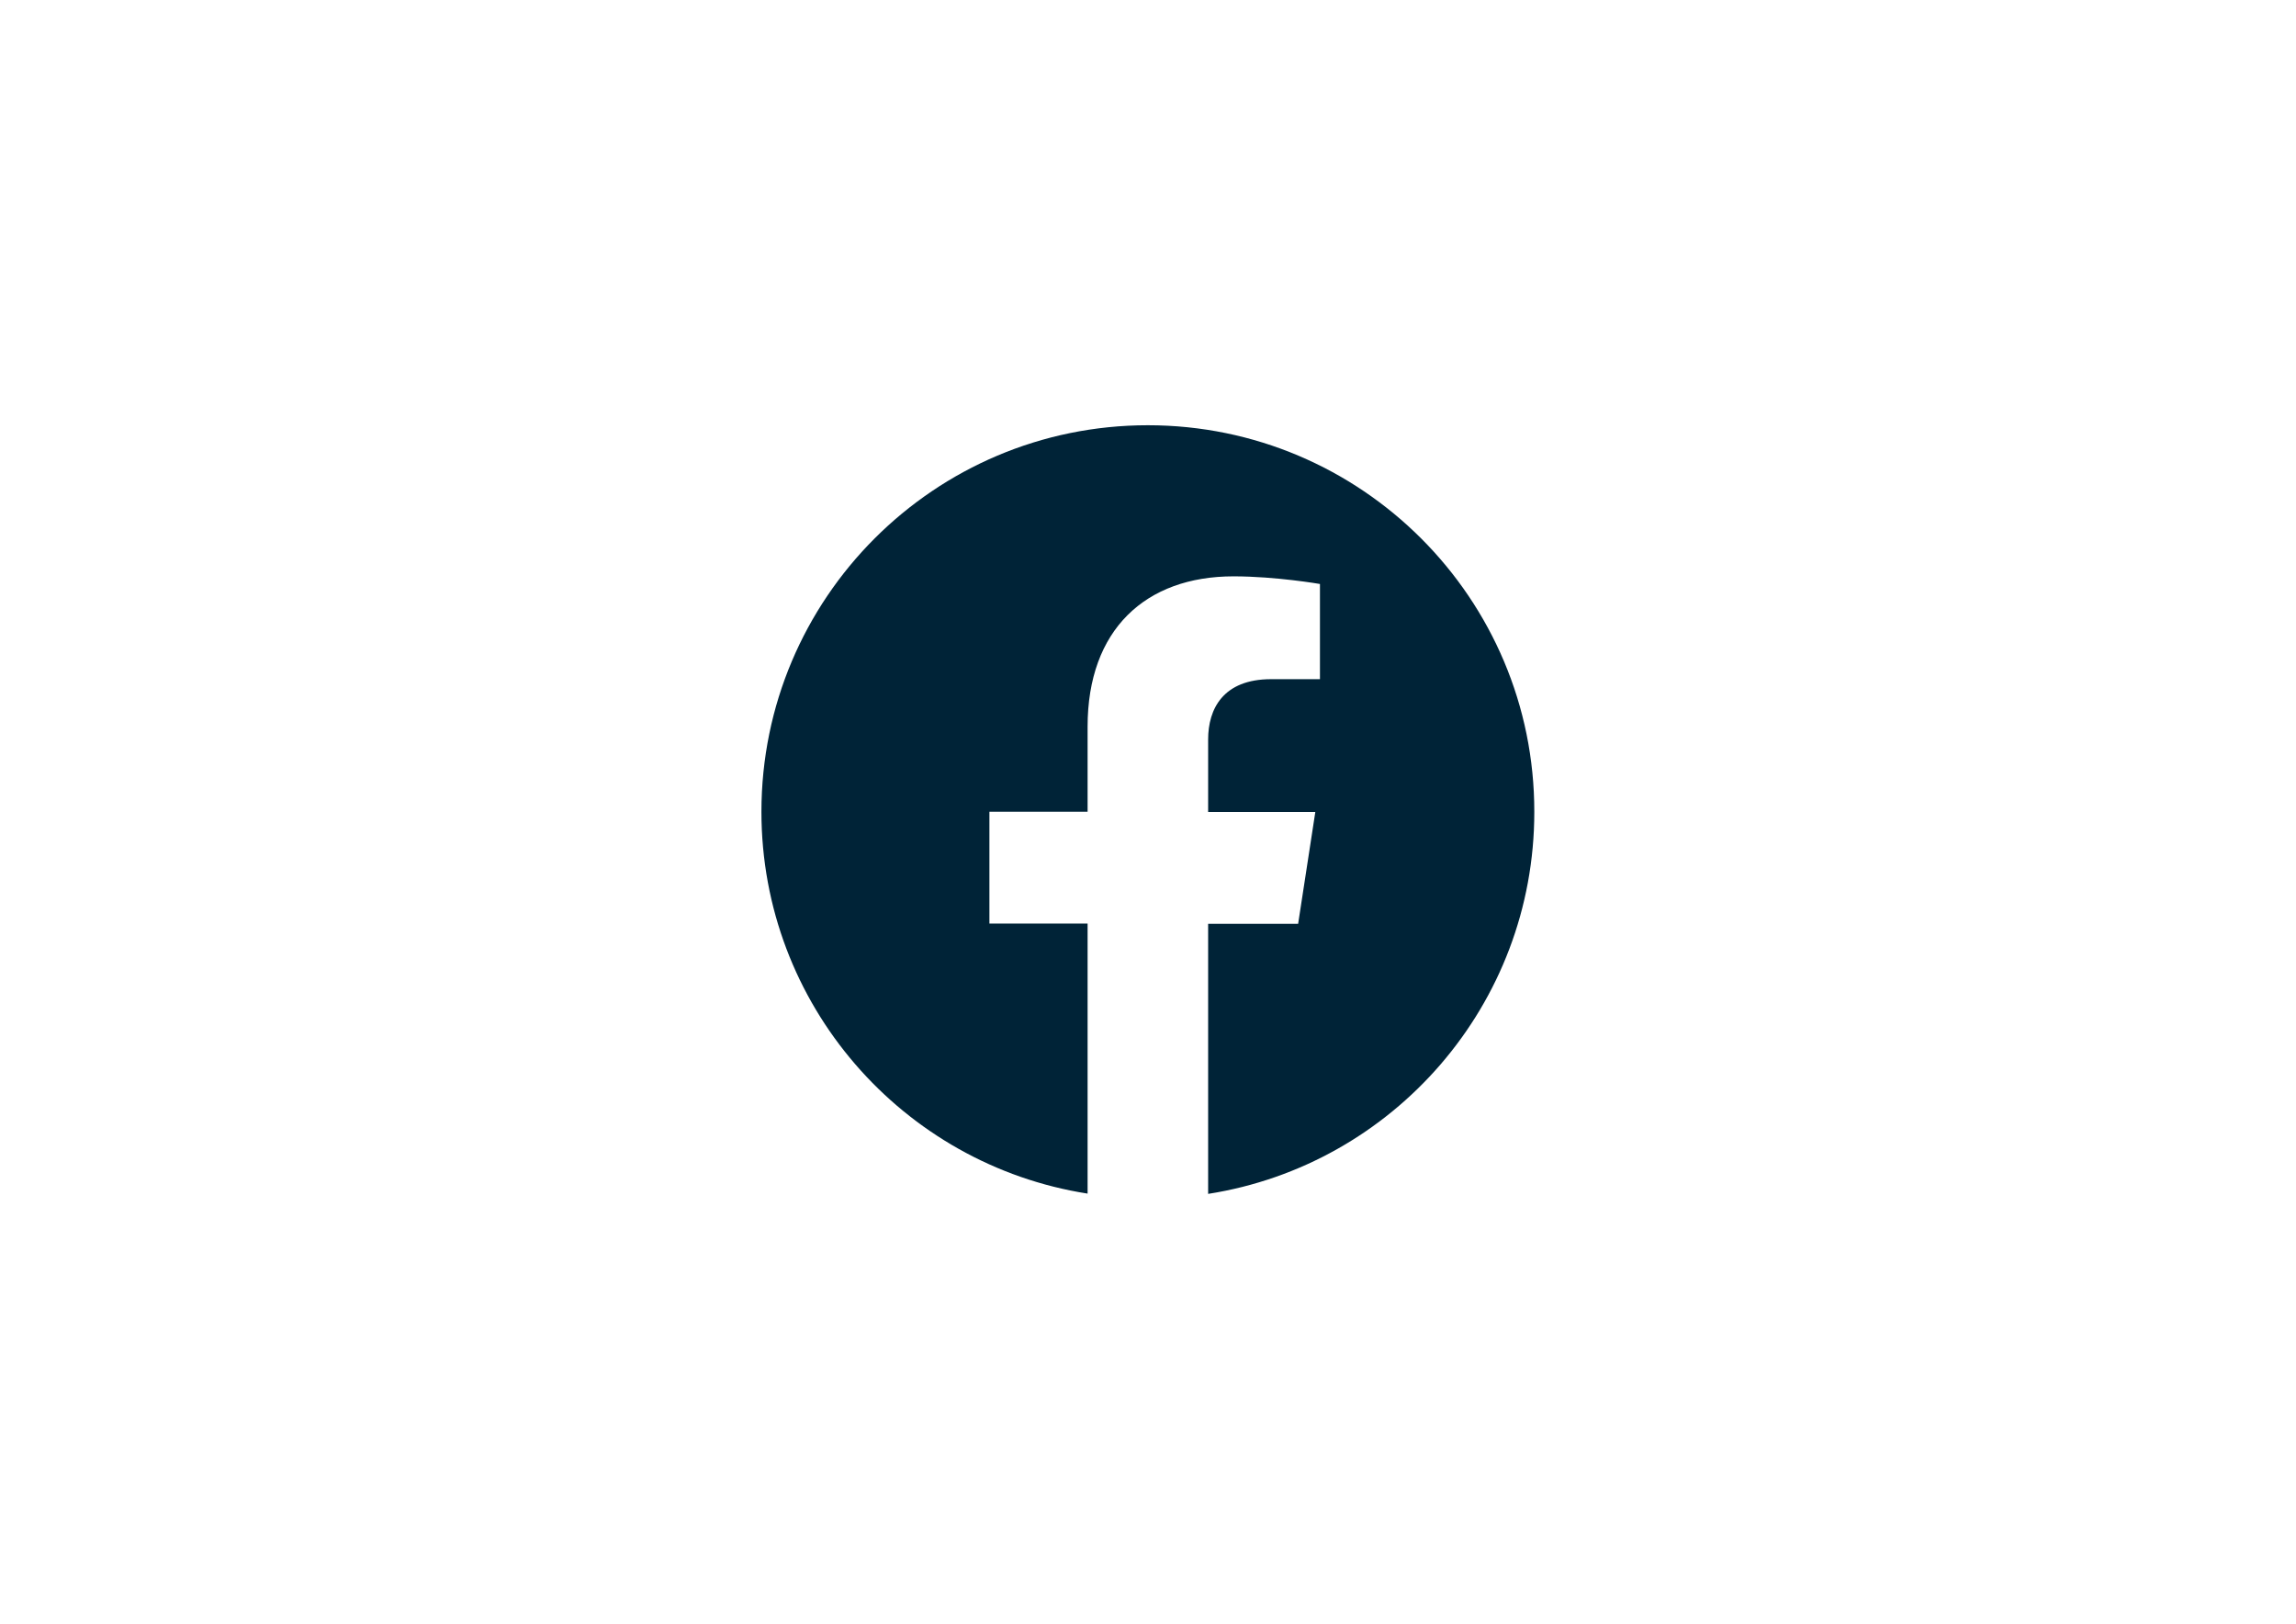
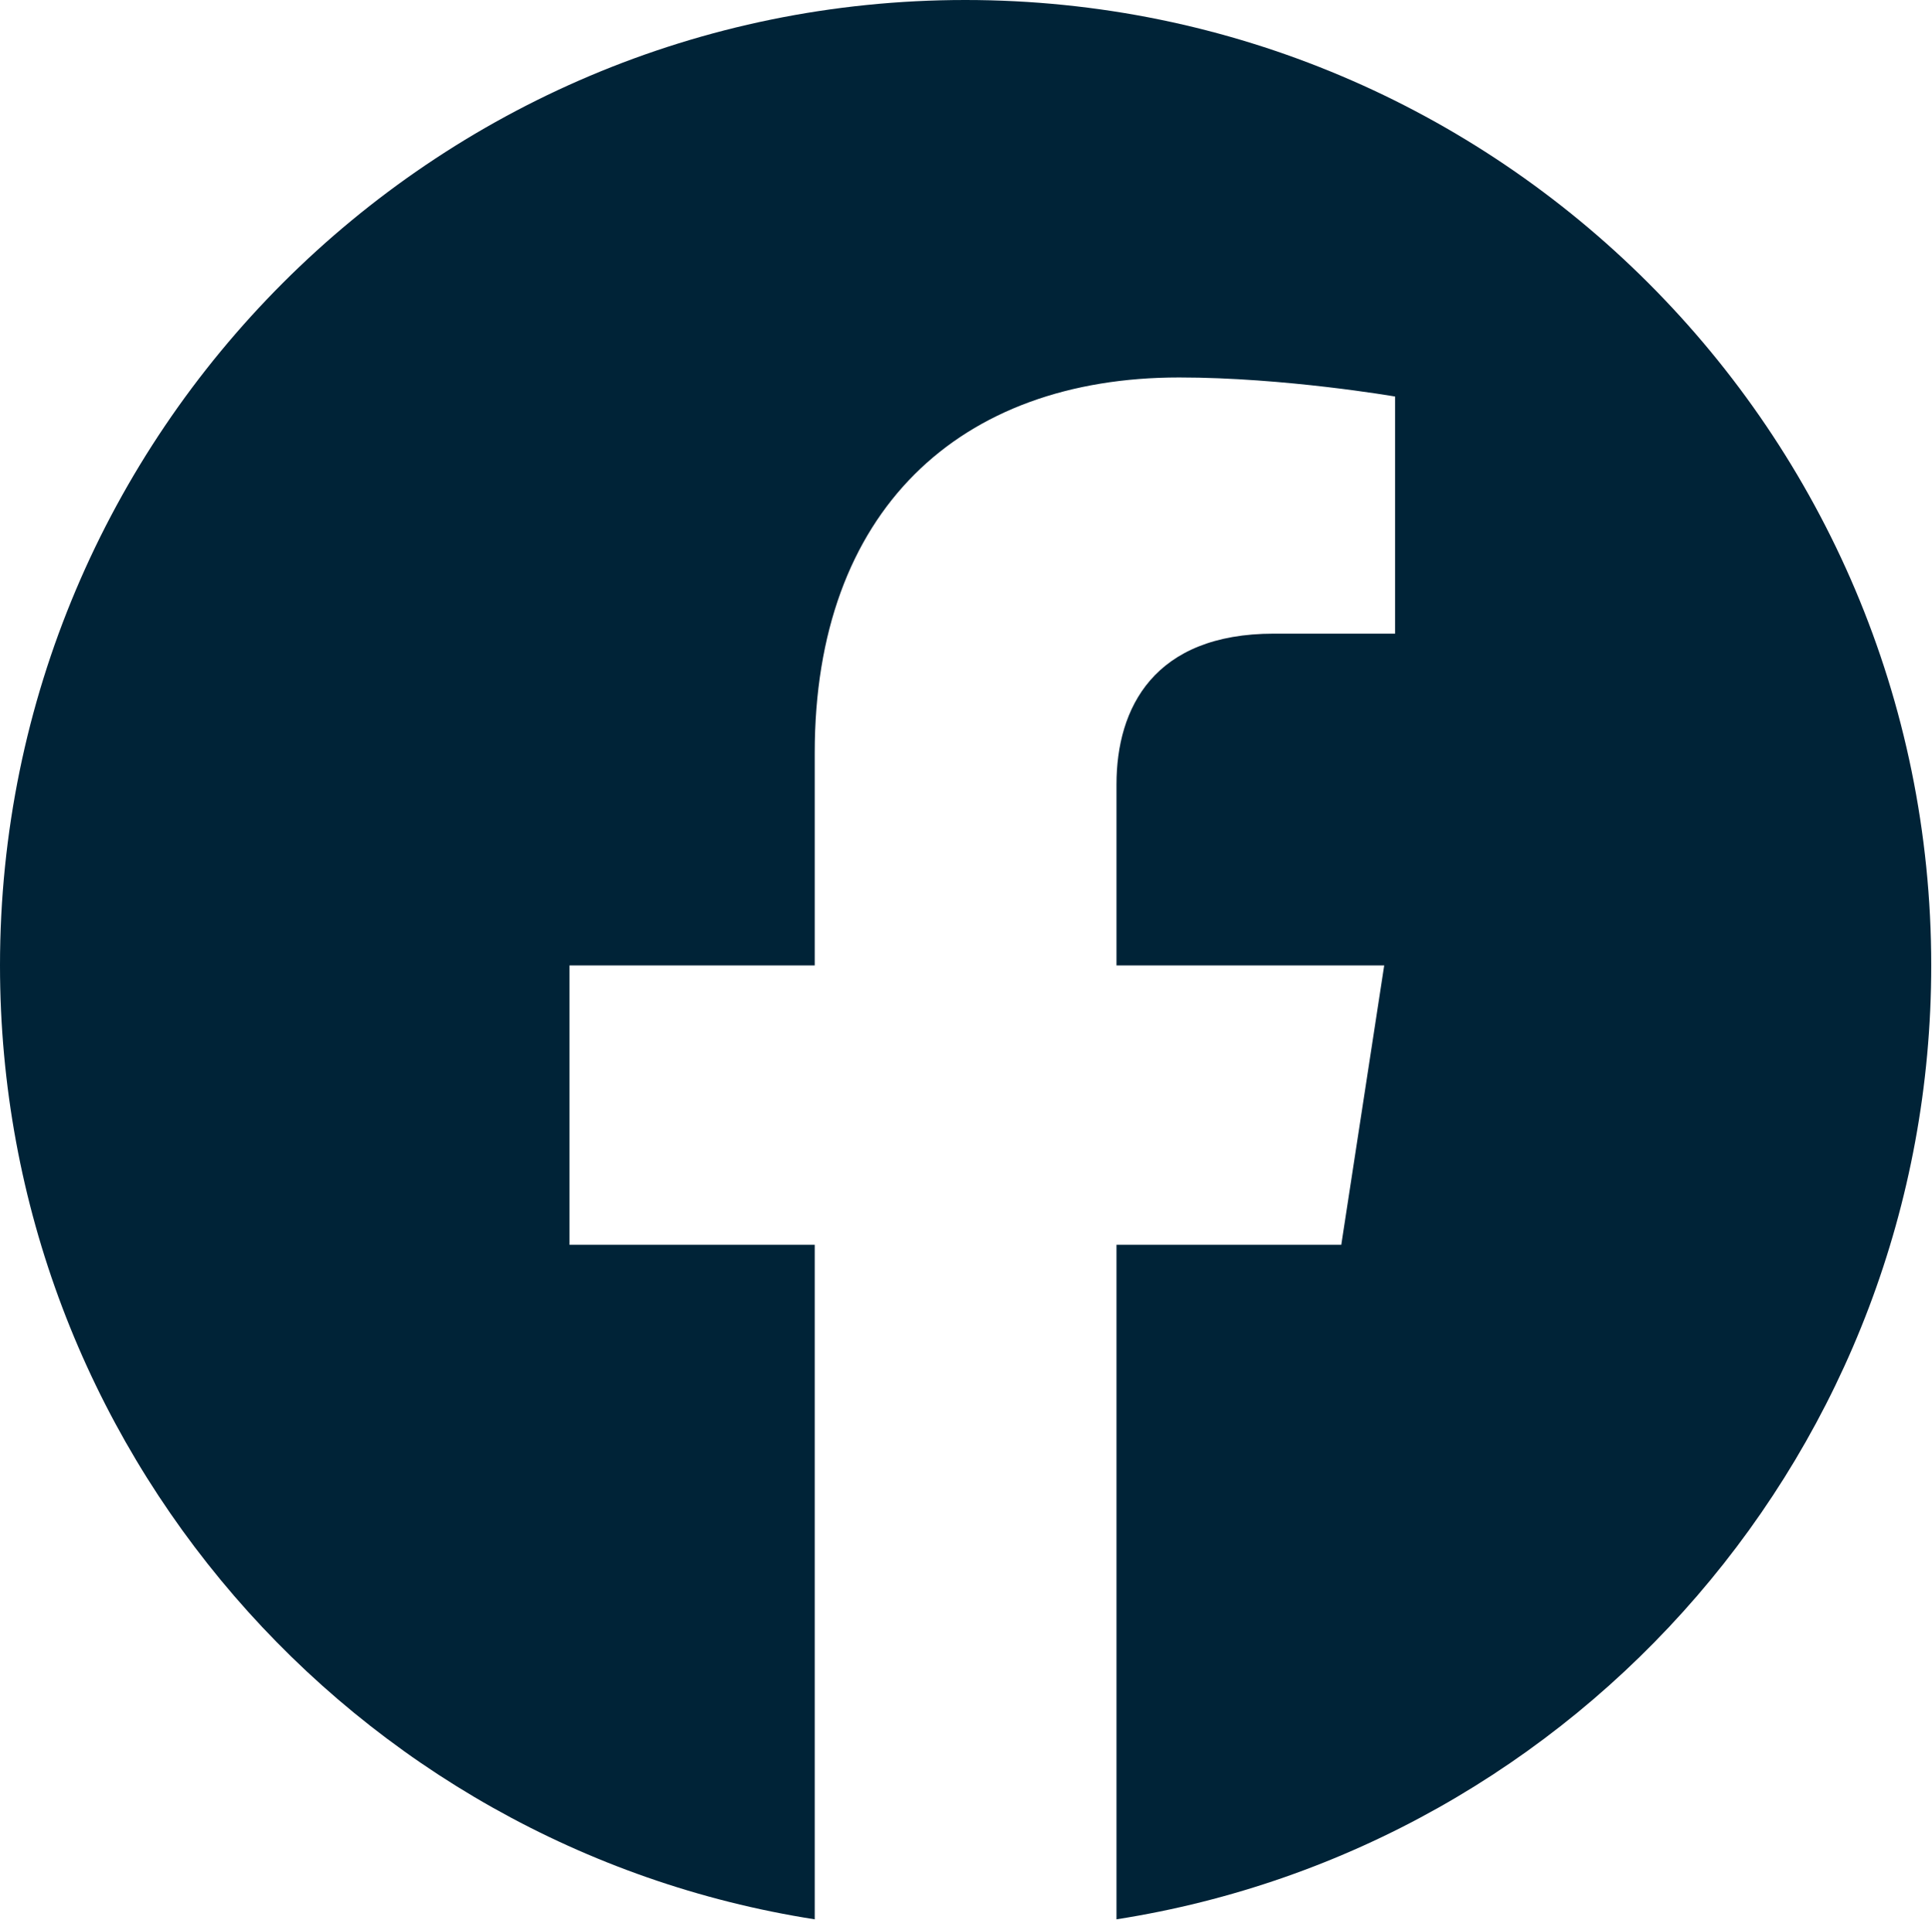
- <svg xmlns="http://www.w3.org/2000/svg" version="1.1" id="Calque_1" x="0px" y="0px" viewBox="0 0 841.9 595.3" style="enable-background:new 0 0 841.9 595.3;" xml:space="preserve">
+ <svg xmlns="http://www.w3.org/2000/svg" version="1.1" id="Calque_1" x="0px" y="0px" viewBox="0 0 283.5 281.7" style="enable-background:new 0 0 283.5 281.7;" xml:space="preserve">
  <style type="text/css">
	.st0{fill:#002337;}
</style>
-   <path class="st0" d="M420.9,155.9c-78.3,0-141.7,63.5-141.7,141.7c0,70.7,51.8,129.4,119.6,140v-99h-36v-41h36v-31.2  c0-35.5,21.2-55.1,53.5-55.1c15.5,0,31.7,2.8,31.7,2.8v34.9h-17.9c-17.6,0-23.1,10.9-23.1,22.1v26.6h39.3l-6.3,41h-33v99  c67.8-10.6,119.6-69.3,119.6-140C562.7,219.4,499.2,155.9,420.9,155.9z" />
+   <path class="st0" d="M141.7,0C63.5,0,0,63.5,0,141.7c0,70.7,51.8,129.4,119.6,140v-99h-36v-41h36v-31.2c0-35.5,21.2-55.1,53.5-55.1  c15.5,0,31.7,2.8,31.7,2.8V93H187c-17.6,0-23.1,10.9-23.1,22.1v26.6h39.3l-6.3,41h-33v99c67.8-10.6,119.6-69.3,119.6-140  C283.5,63.5,220,0,141.7,0z" />
</svg>
